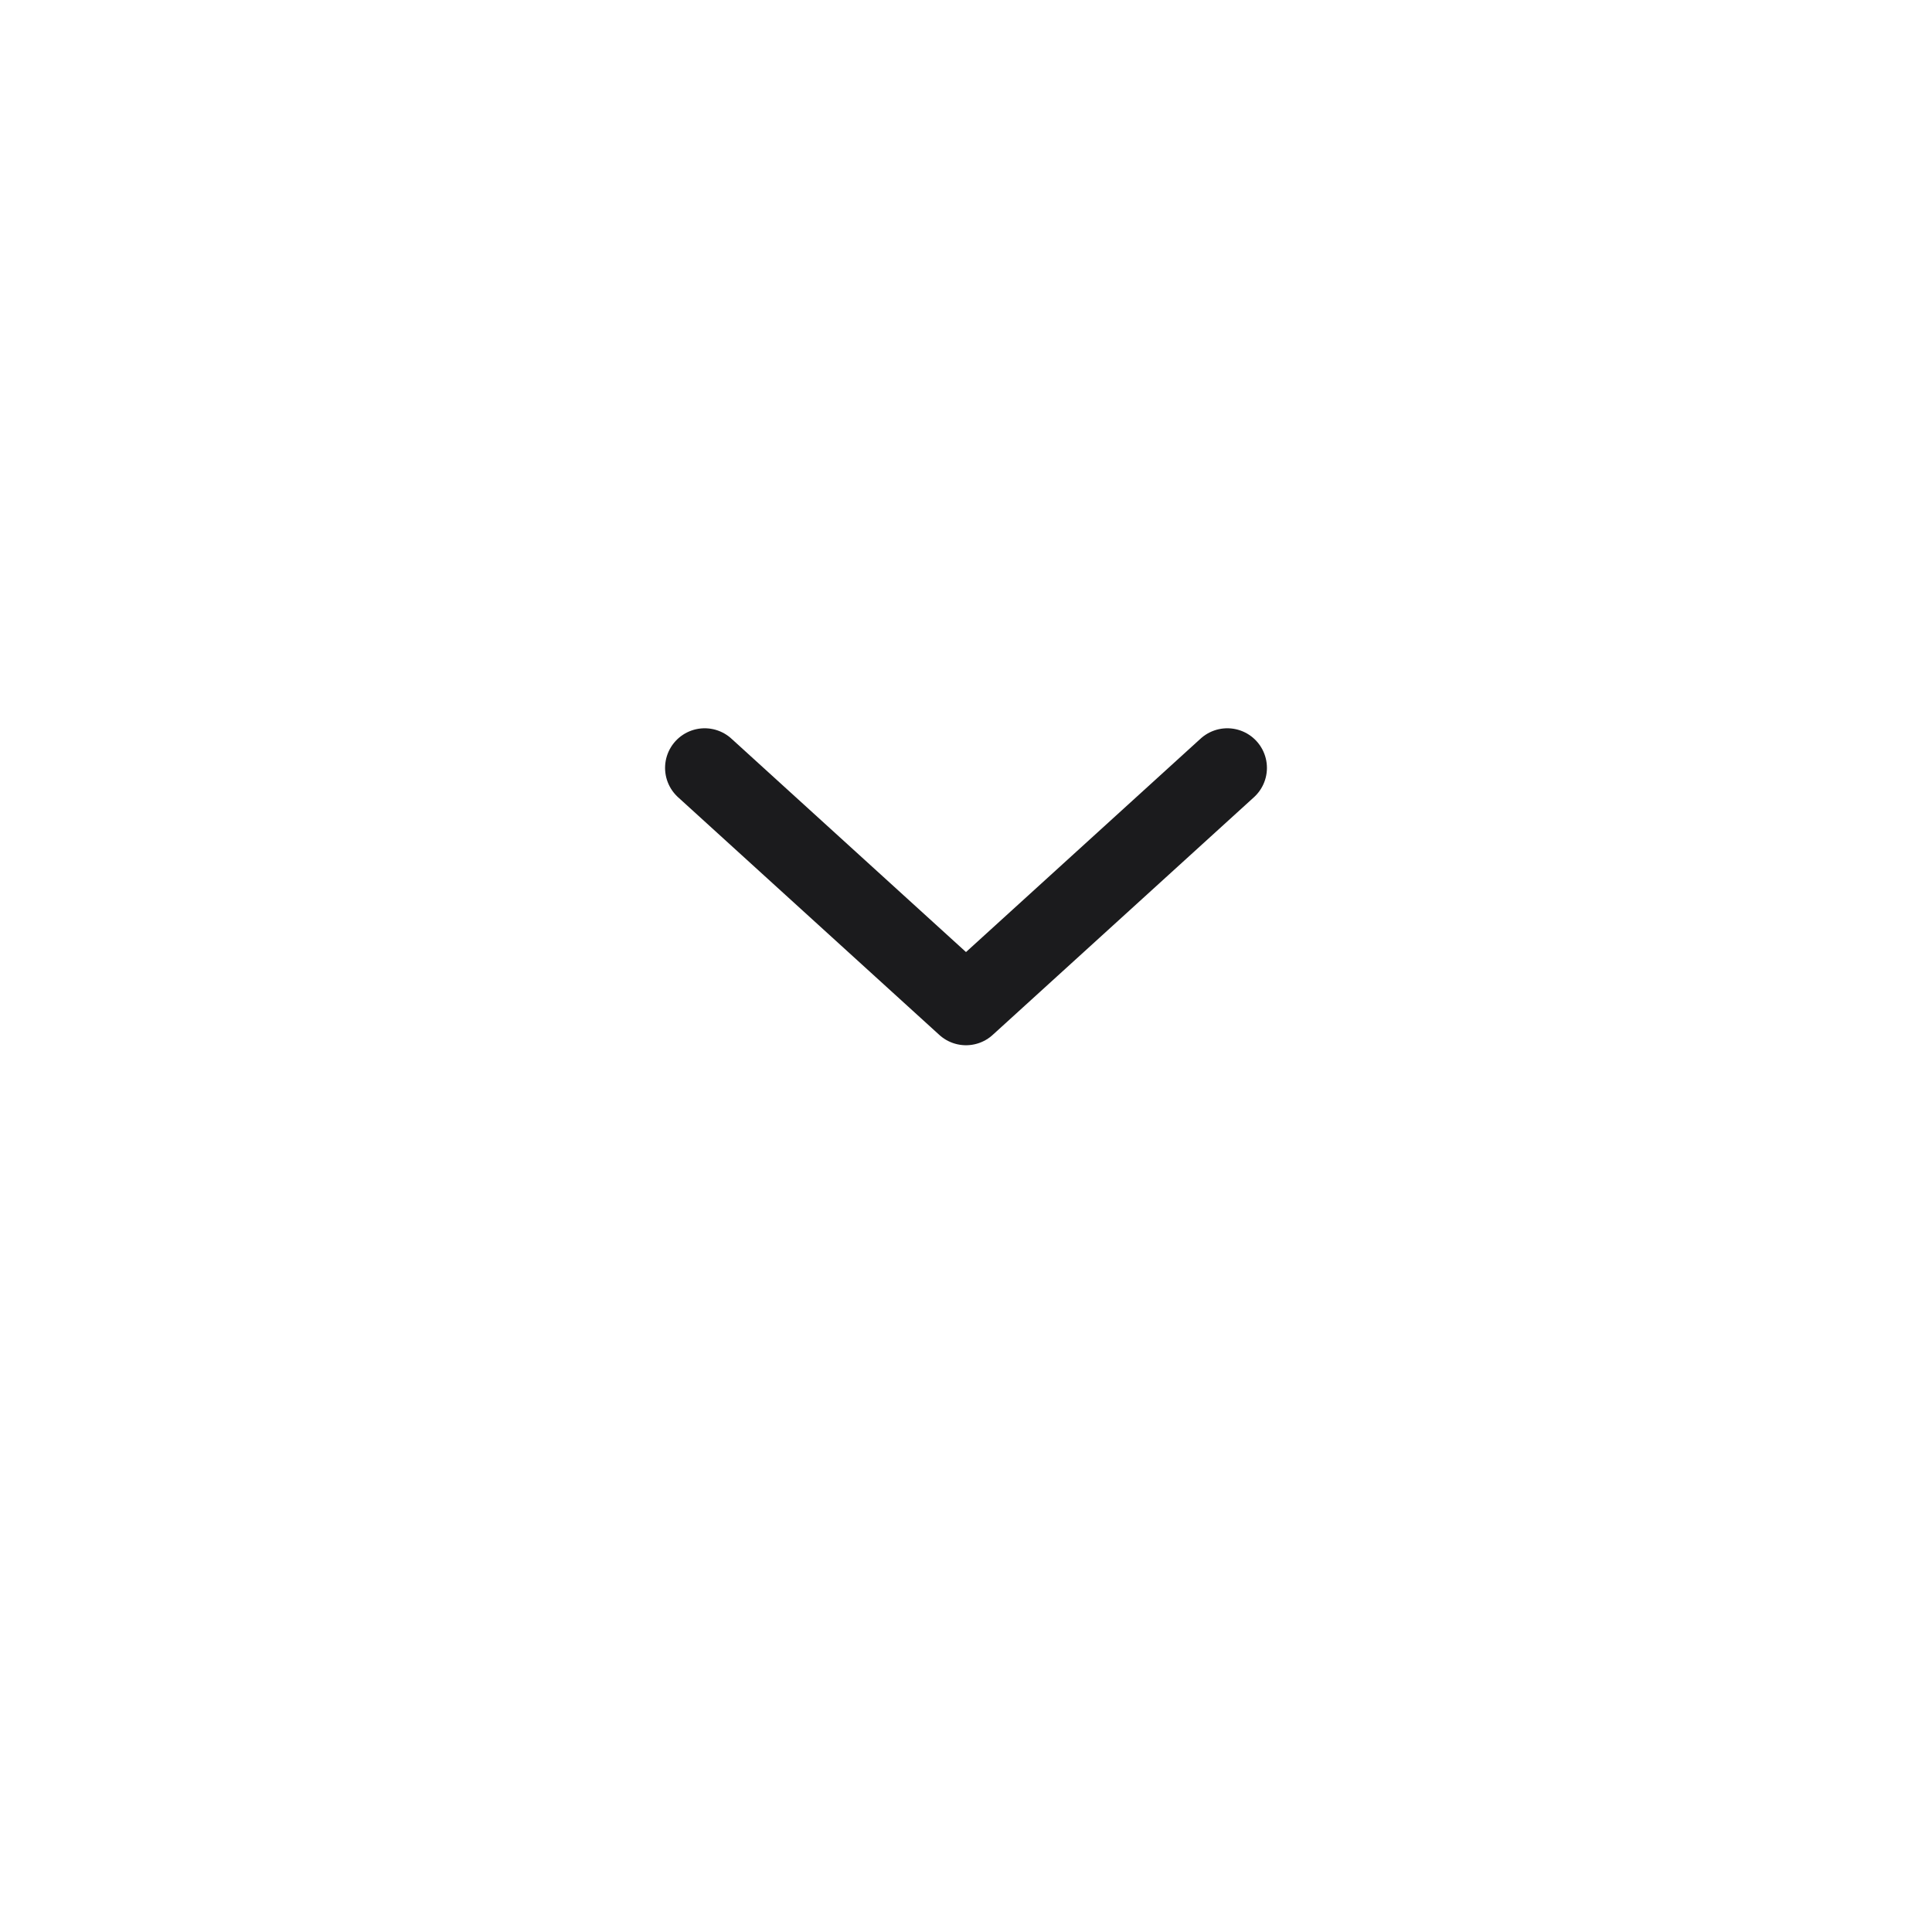
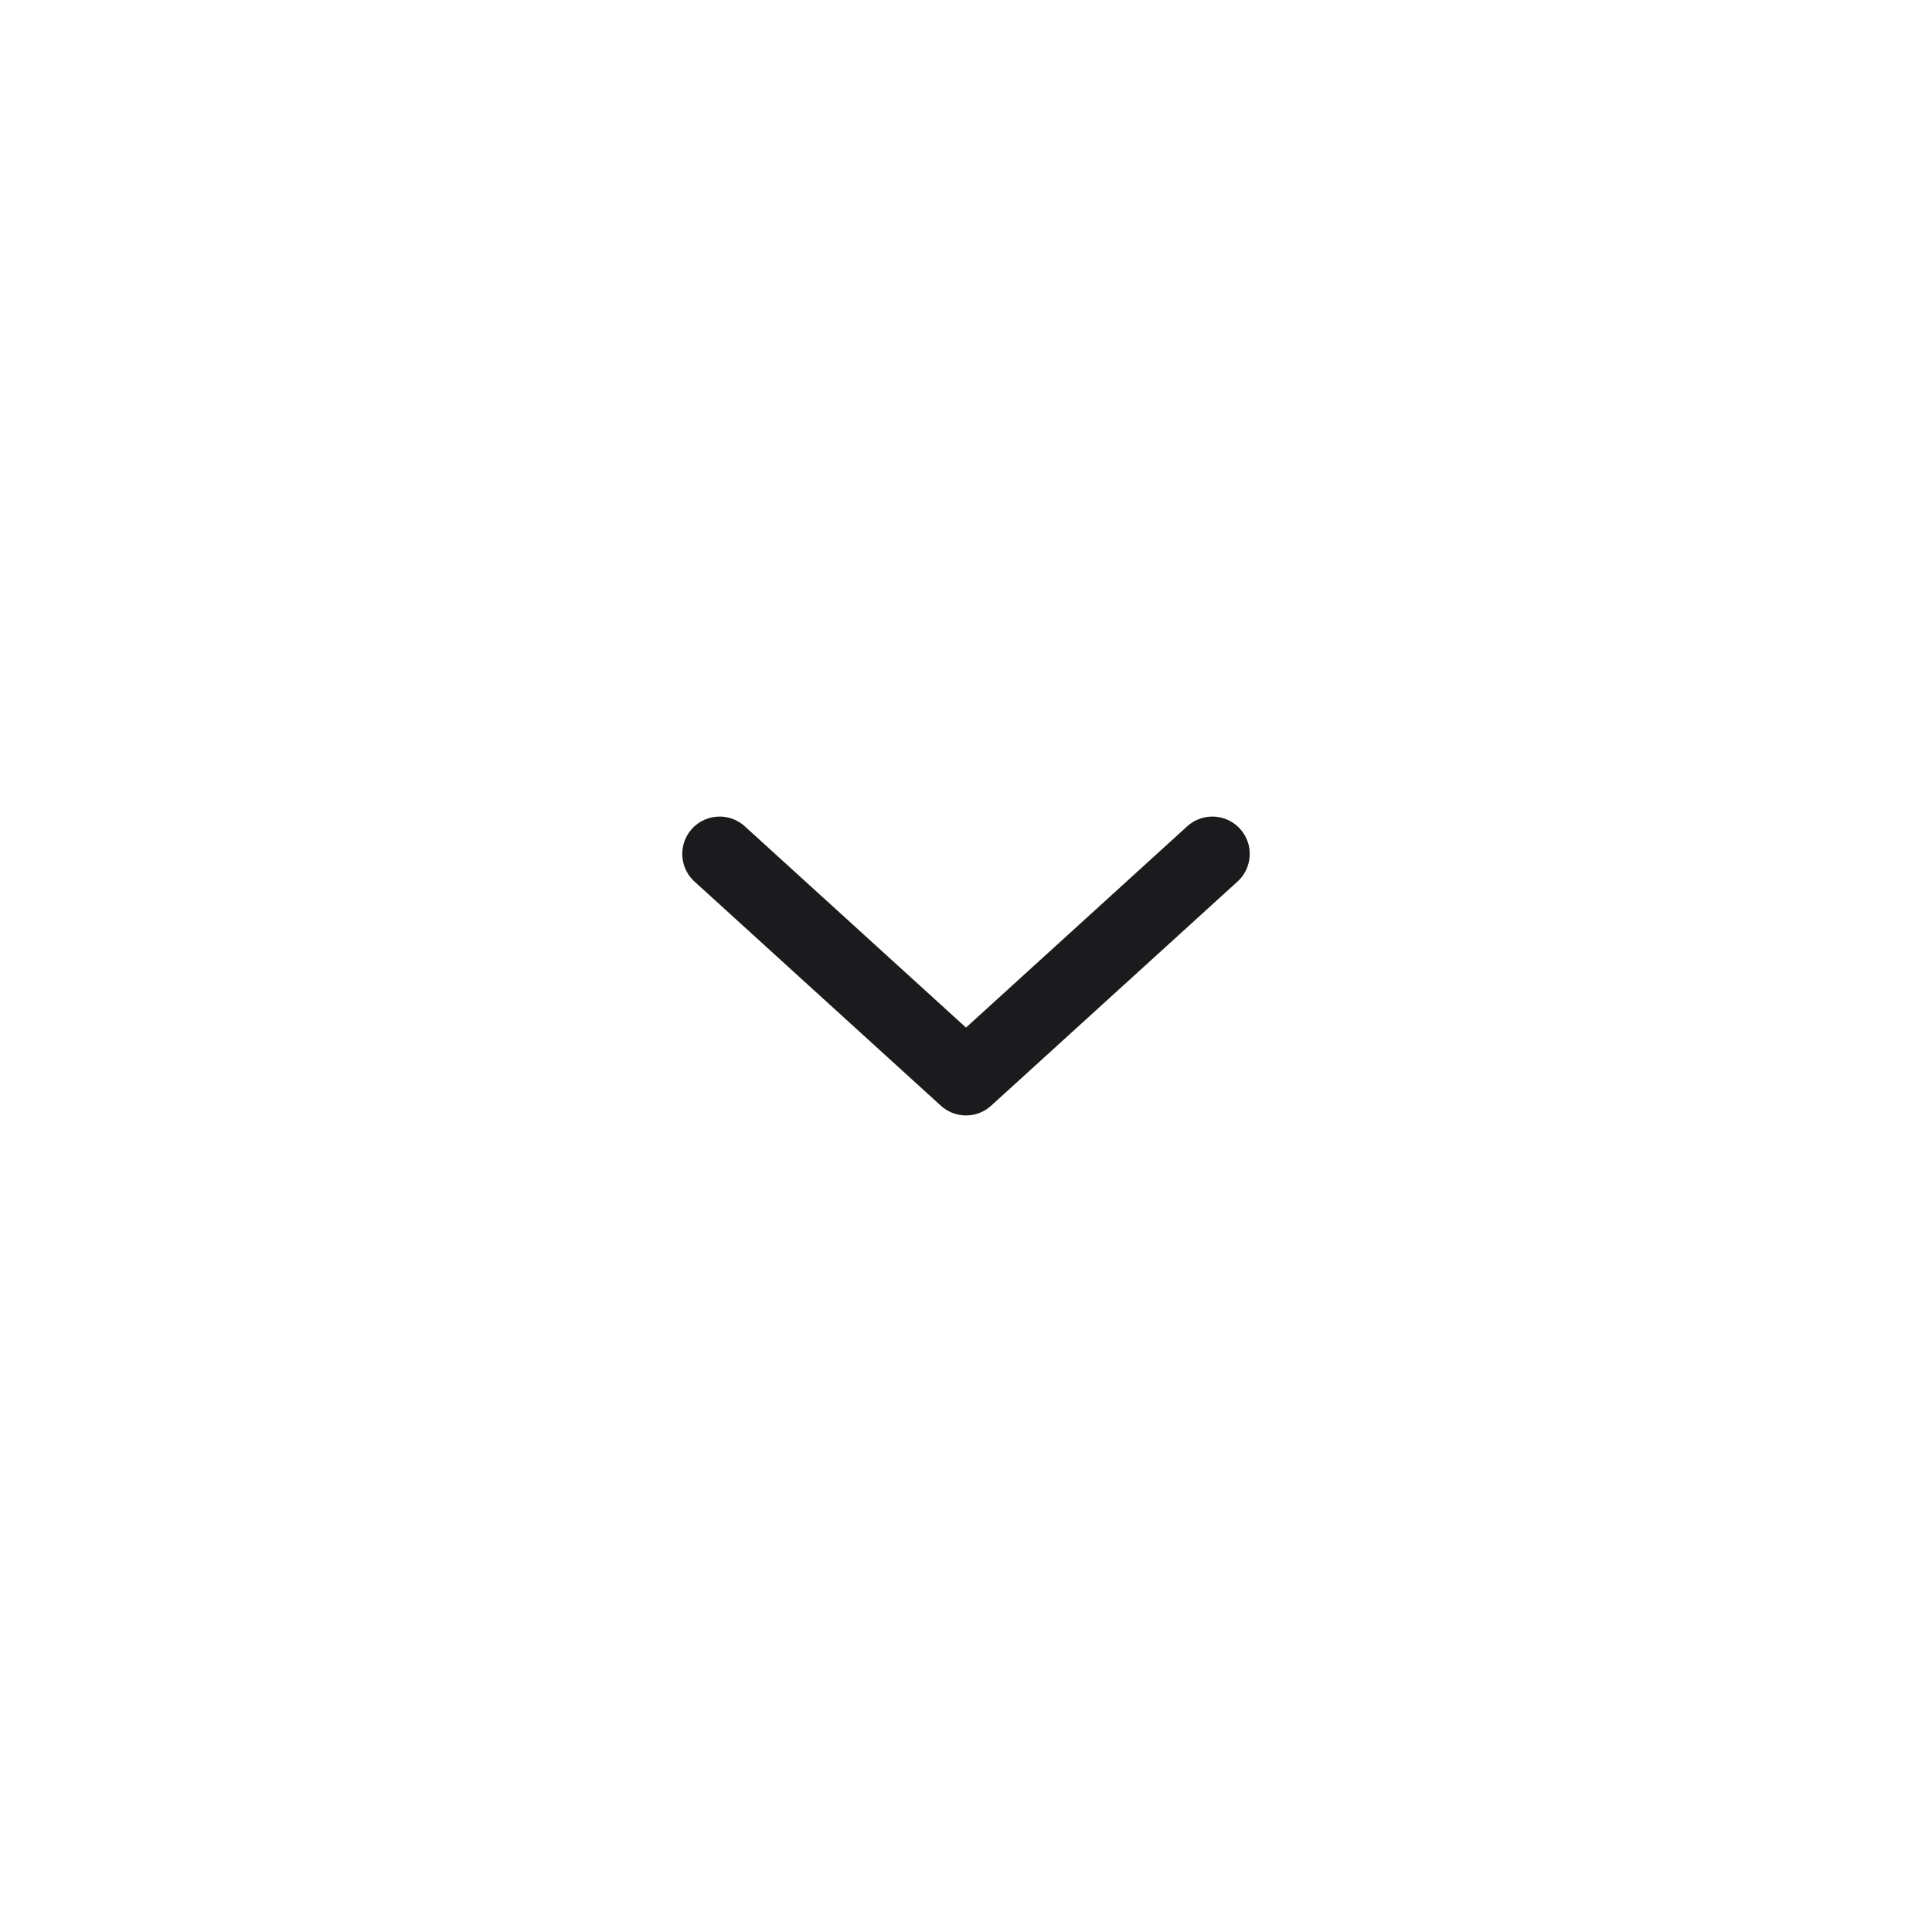
<svg xmlns="http://www.w3.org/2000/svg" width="1024px" height="1024px" viewBox="0 0 1024 1024" version="1.1">
  <defs>
    <linearGradient x1="50%" y1="0%" x2="50%" y2="100%" id="fill">
      <stop stop-color="#FFFFFF" stop-opacity="0.35" offset="0%" />
      <stop stop-color="#FFFFFF" stop-opacity="0.08" offset="100%" />
    </linearGradient>
  </defs>
  <g id="icon" stroke="none" fill="none" fill-rule="evenodd">
-     <rect id="Button" fill="url(#fill)" x="75" y="33" width="874" height="874" rx="185" ry="185" />
-     <path id="Chevron" d="M373.5,407 L512,533 L650.5,407" stroke="#1B1B1D" stroke-width="42" stroke-linecap="round" stroke-linejoin="round" />
+     <rect id="Button" fill="url(#fill)" x="100" y="100" width="824" height="824" rx="174.42" ry="174.42" />
+     <path id="Chevron" d="M381.42,452.6 L512,571.4 L642.58,452.6" stroke="#1B1B1D" stroke-width="39.6" stroke-linecap="round" stroke-linejoin="round" />
  </g>
</svg>
